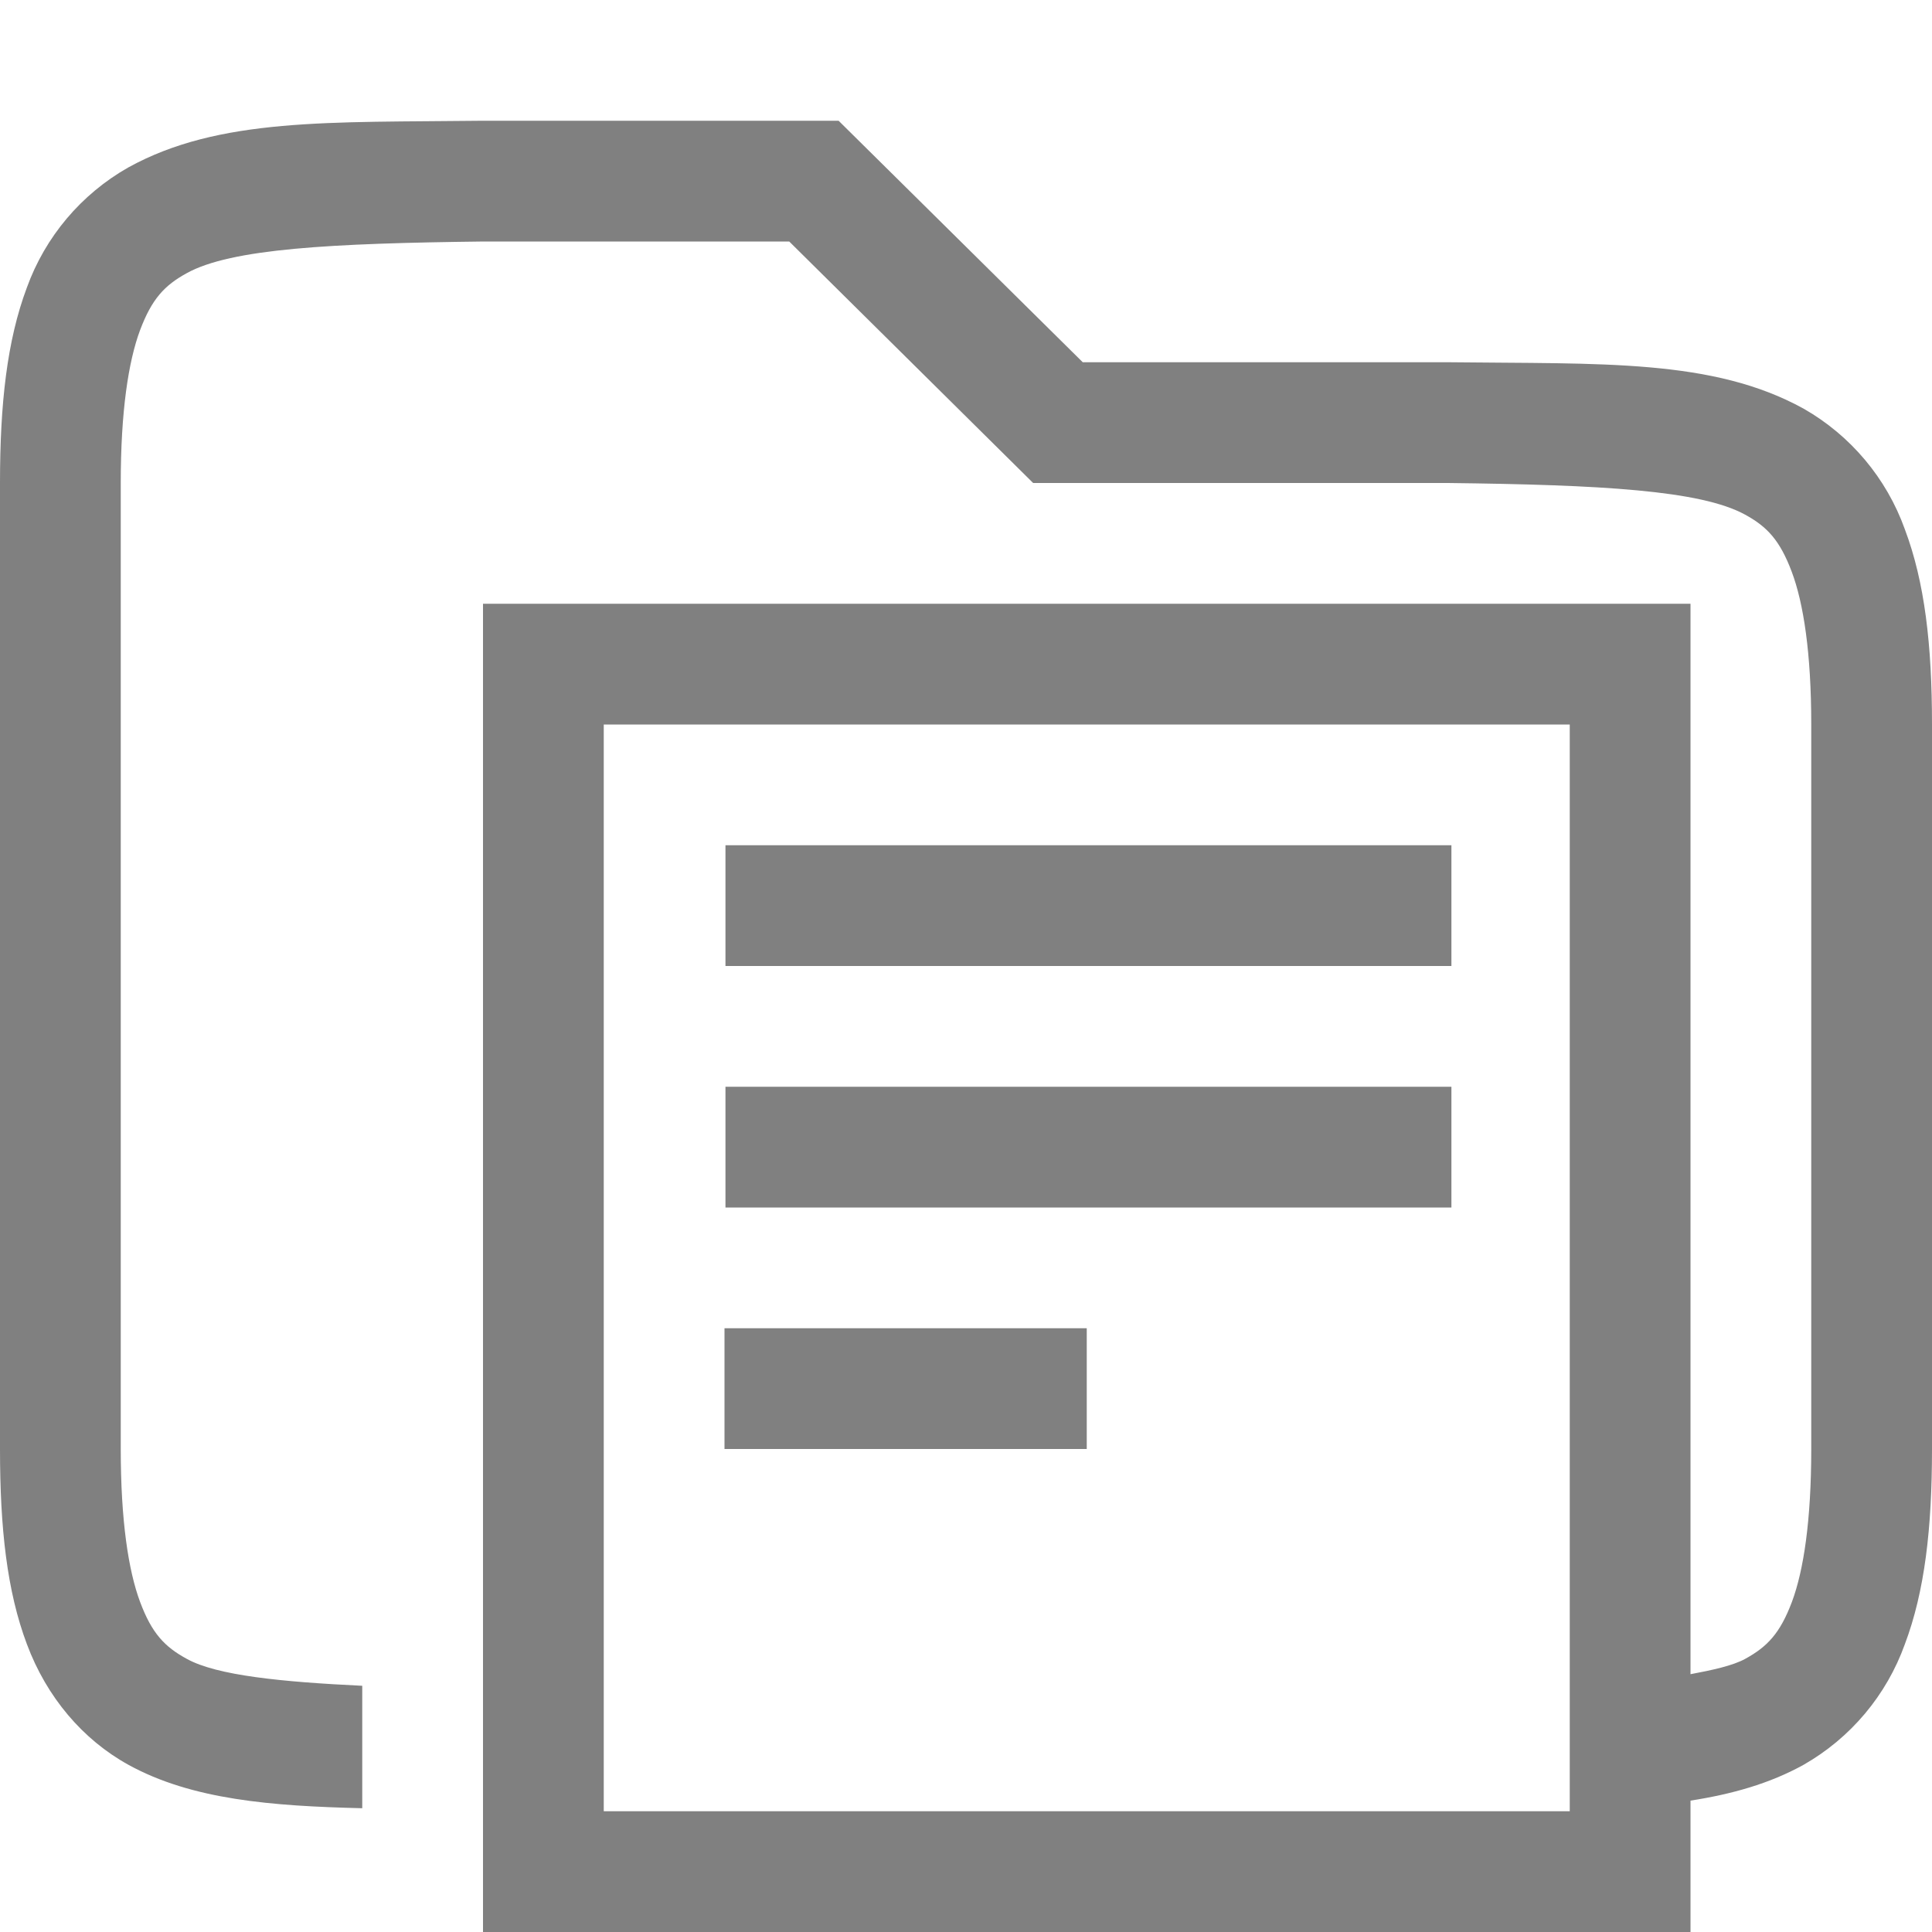
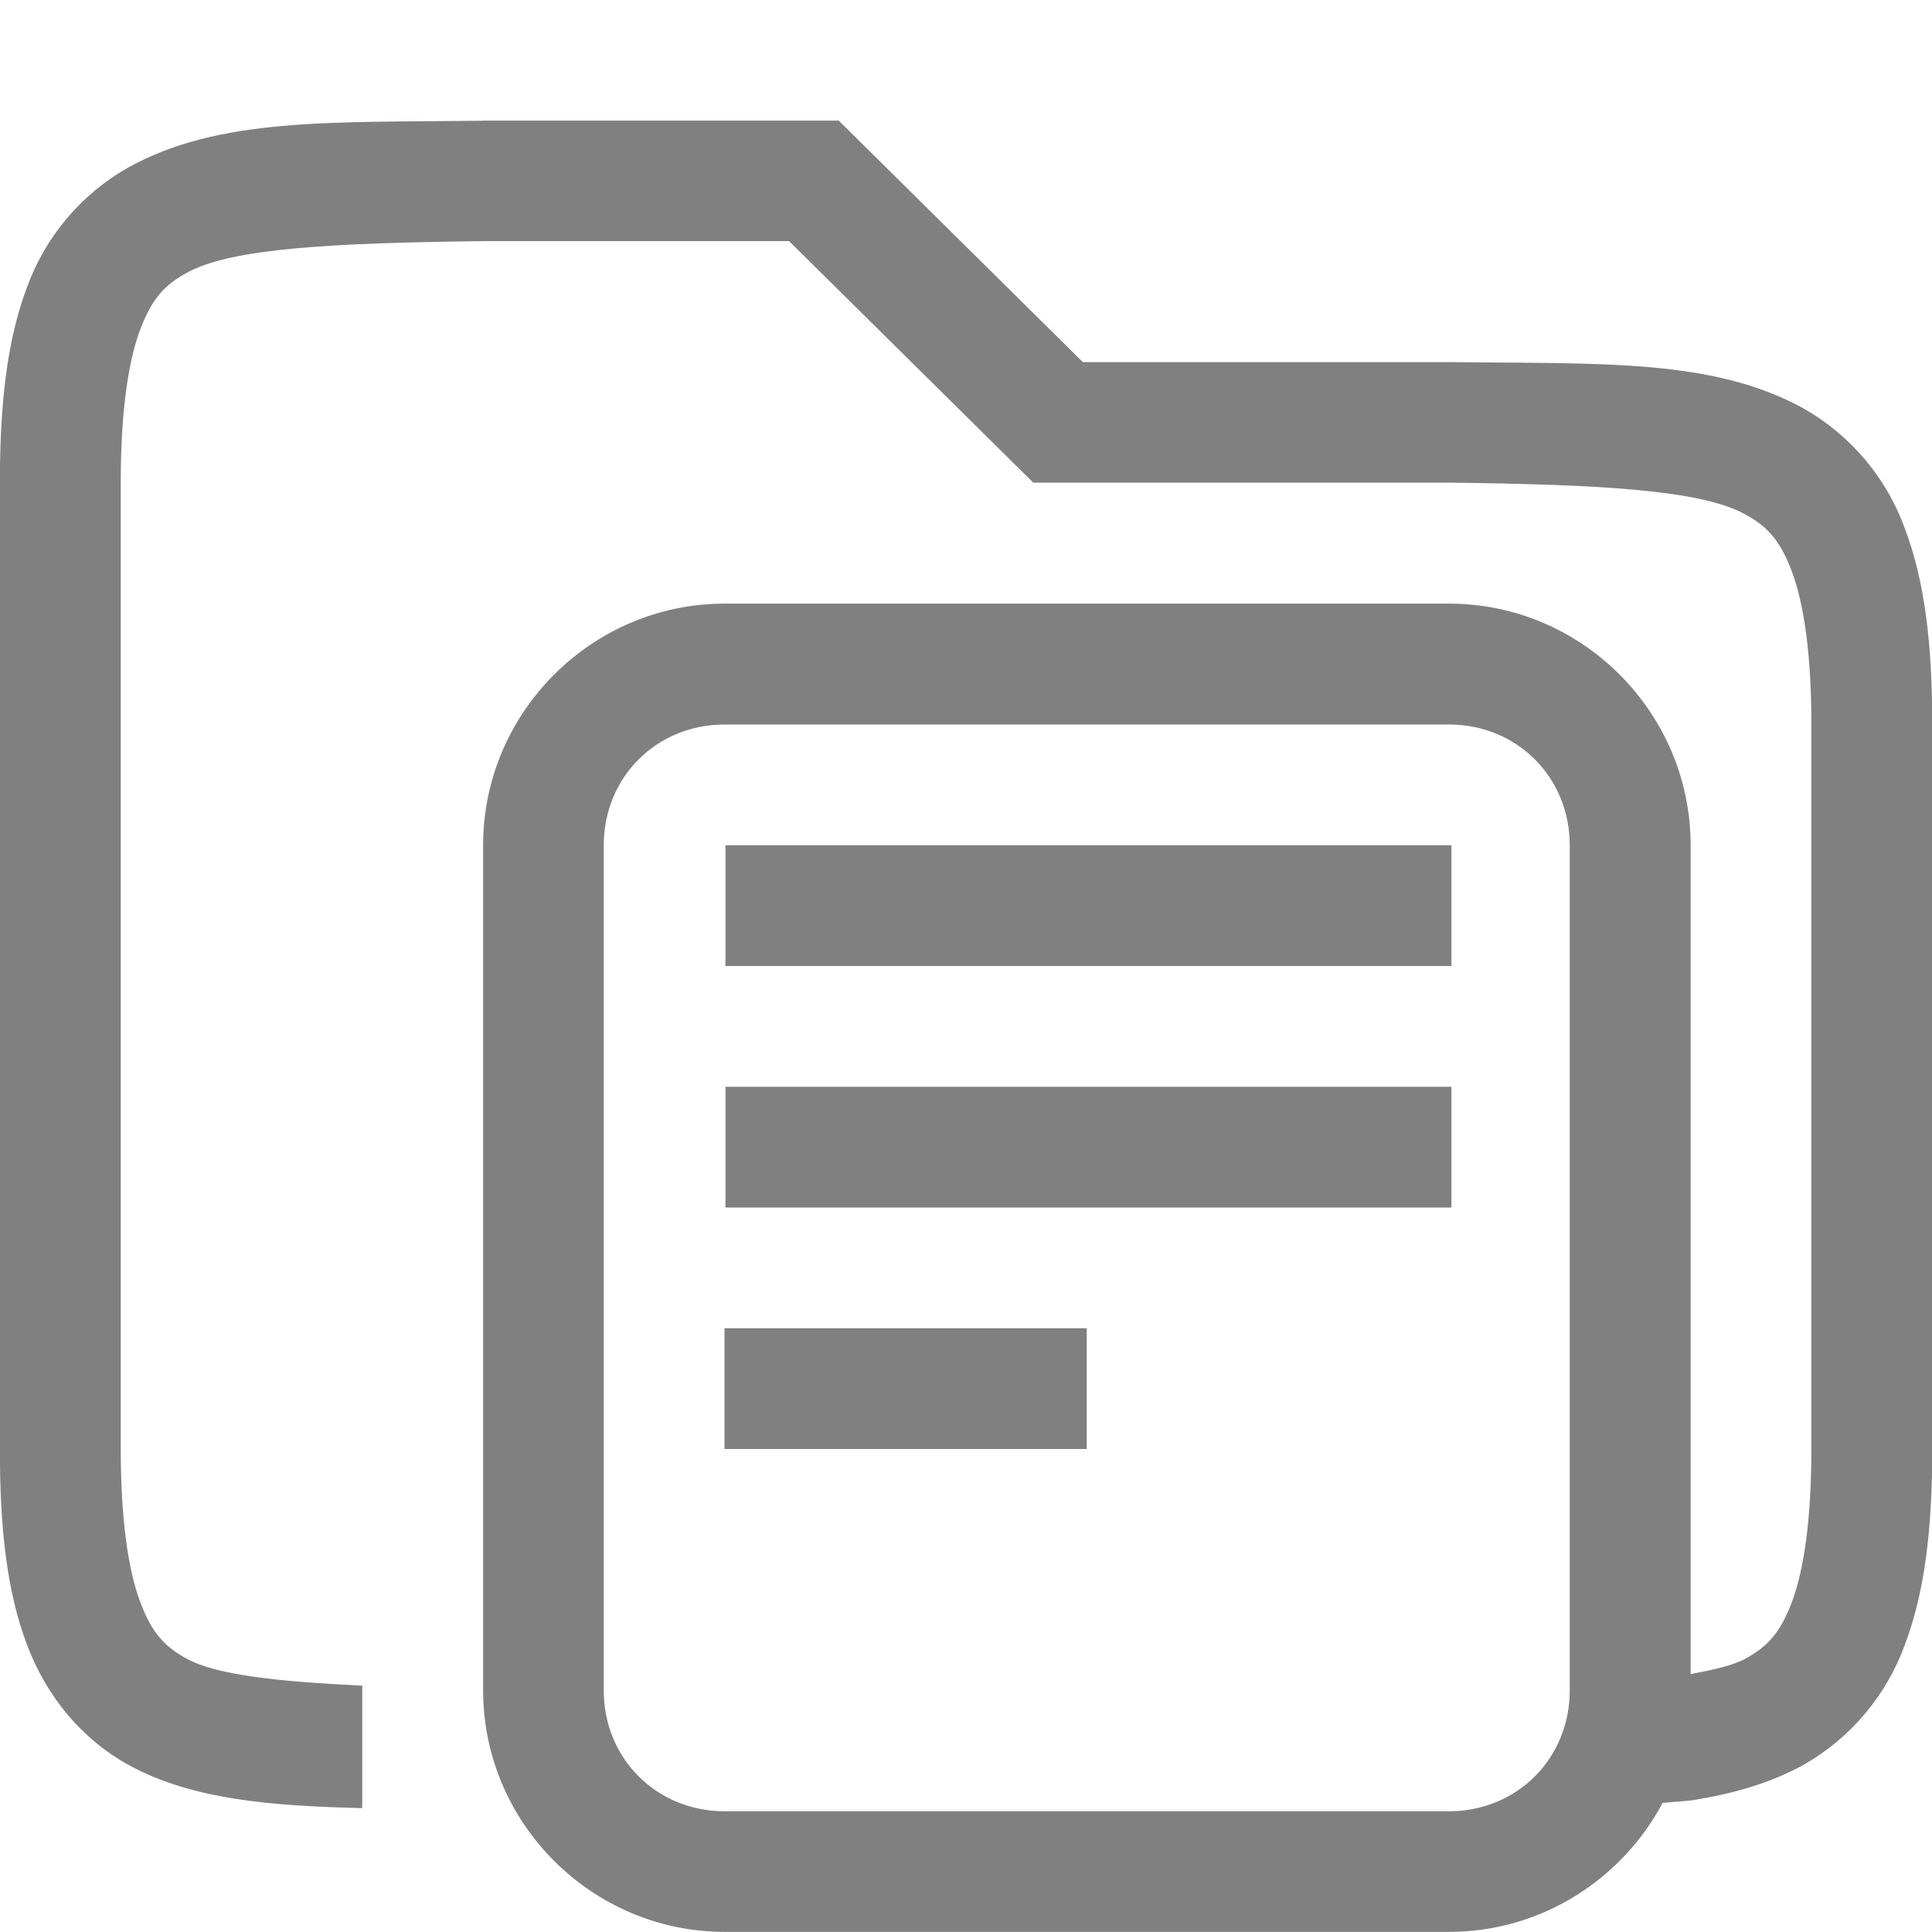
- <svg xmlns="http://www.w3.org/2000/svg" viewBox="0 0 16 16">
-   <path d="M3.994 1c-1.258.015-2.179-.029-2.932.387a1.878 1.878 0 0 0-.84.996C.058 2.821 0 3.343 0 4v8c0 .658.058 1.179.223 1.617.164.439.463.79.84.998.526.29 1.188.342 1.937.36v-1.014c-.666-.032-1.204-.085-1.453-.223-.184-.1-.29-.212-.387-.472C1.063 13.006 1 12.592 1 12V4c0-.592.063-1.006.16-1.266.098-.26.203-.371.387-.472.367-.203 1.195-.247 2.459-.262h2.53l2.02 2h3.436c1.264.015 2.092.06 2.46.262.183.1.288.212.386.472.098.26.162.674.162 1.266v6c0 .592-.063 1.006-.16 1.266-.098.26-.203.371-.387.472-.104.057-.273.093-.453.127V5H4v11h10v-1.088c.34-.053.654-.14.937-.297a1.88 1.88 0 0 0 .838-.998c.165-.438.225-.96.225-1.617V6c0-.658-.06-1.179-.225-1.617a1.88 1.88 0 0 0-.837-.998c-.753-.416-1.674-.37-2.932-.385H8.967L6.945 1H3.996zM5 6h8v9H5zm1.008 1v1h6.012V7zm0 2v1h6.012V9zM6 11v1h3v-1z" fill="gray" font-family="sans-serif" font-weight="400" overflow="visible" style="font-feature-settings:normal;font-variant-alternates:normal;font-variant-caps:normal;font-variant-ligatures:none;font-variant-numeric:normal;font-variant-position:normal;isolation:auto;mix-blend-mode:normal;shape-padding:0;text-decoration-color:#000;text-decoration-line:none;text-decoration-style:solid;text-indent:0;text-transform:none" white-space="normal" />
+ <svg xmlns="http://www.w3.org/2000/svg" version="1.1" viewBox="0 0 16 16">
+   <path d="m3.994 1c-1.258 0.015-2.179-0.029-2.932 0.387-0.39 0.221-0.688 0.574-0.84 0.996-0.164 0.438-0.223 0.96-0.223 1.617v8c0 0.658 0.058 1.179 0.223 1.617 0.164 0.439 0.463 0.79 0.84 0.998 0.526 0.29 1.188 0.341 1.938 0.359v-1.014c-0.666-0.032-1.204-0.085-1.453-0.223-0.184-0.1-0.29-0.213-0.387-0.473-0.097-0.26-0.16-0.674-0.16-1.266v-8c0-0.592 0.063-1.006 0.16-1.266 0.098-0.26 0.203-0.372 0.387-0.473 0.367-0.203 1.195-0.247 2.459-0.262h2.529l2.022 2h3.436c1.264 0.015 2.091 0.06 2.459 0.262 0.183 0.1 0.289 0.213 0.387 0.473s0.162 0.674 0.162 1.266v6c0 0.592-0.063 1.006-0.16 1.266-0.098 0.26-0.203 0.372-0.387 0.473-0.104 0.057-0.273 0.093-0.453 0.127v-6.865c0-1.099-0.901-2-2-2h-6c-1.099 0-2 0.901-2 2v7c0 1.099 0.901 2 2 2h6c0.763 0 1.431-0.435 1.768-1.068l0.232-0.02c0.34-0.053 0.654-0.14 0.938-0.297 0.389-0.222 0.686-0.576 0.838-0.998 0.165-0.438 0.225-0.96 0.225-1.617v-6c0-0.658-0.06-1.179-0.225-1.617-0.151-0.422-0.449-0.776-0.838-0.998-0.753-0.416-1.674-0.37-2.932-0.385h-3.039l-2.022-2h-2.949-0.002zm2.006 5h6c0.563 0 1 0.437 1 1v7c0 0.563-0.437 1-1 1h-6c-0.563 0-1-0.437-1-1v-7c0-0.563 0.437-1 1-1zm0.008 1v1h6.012v-1h-6.012zm0 2v1h6.012v-1h-6.012zm-0.008 2v1h3v-1h-3z" fill="#808080" style="font-feature-settings:normal;font-variant-alternates:normal;font-variant-caps:normal;font-variant-ligatures:none;font-variant-numeric:normal;font-variant-position:normal;isolation:auto;mix-blend-mode:normal;shape-padding:0;text-decoration-color:#000000;text-decoration-line:none;text-decoration-style:solid;text-indent:0;text-transform:none" />
</svg>
